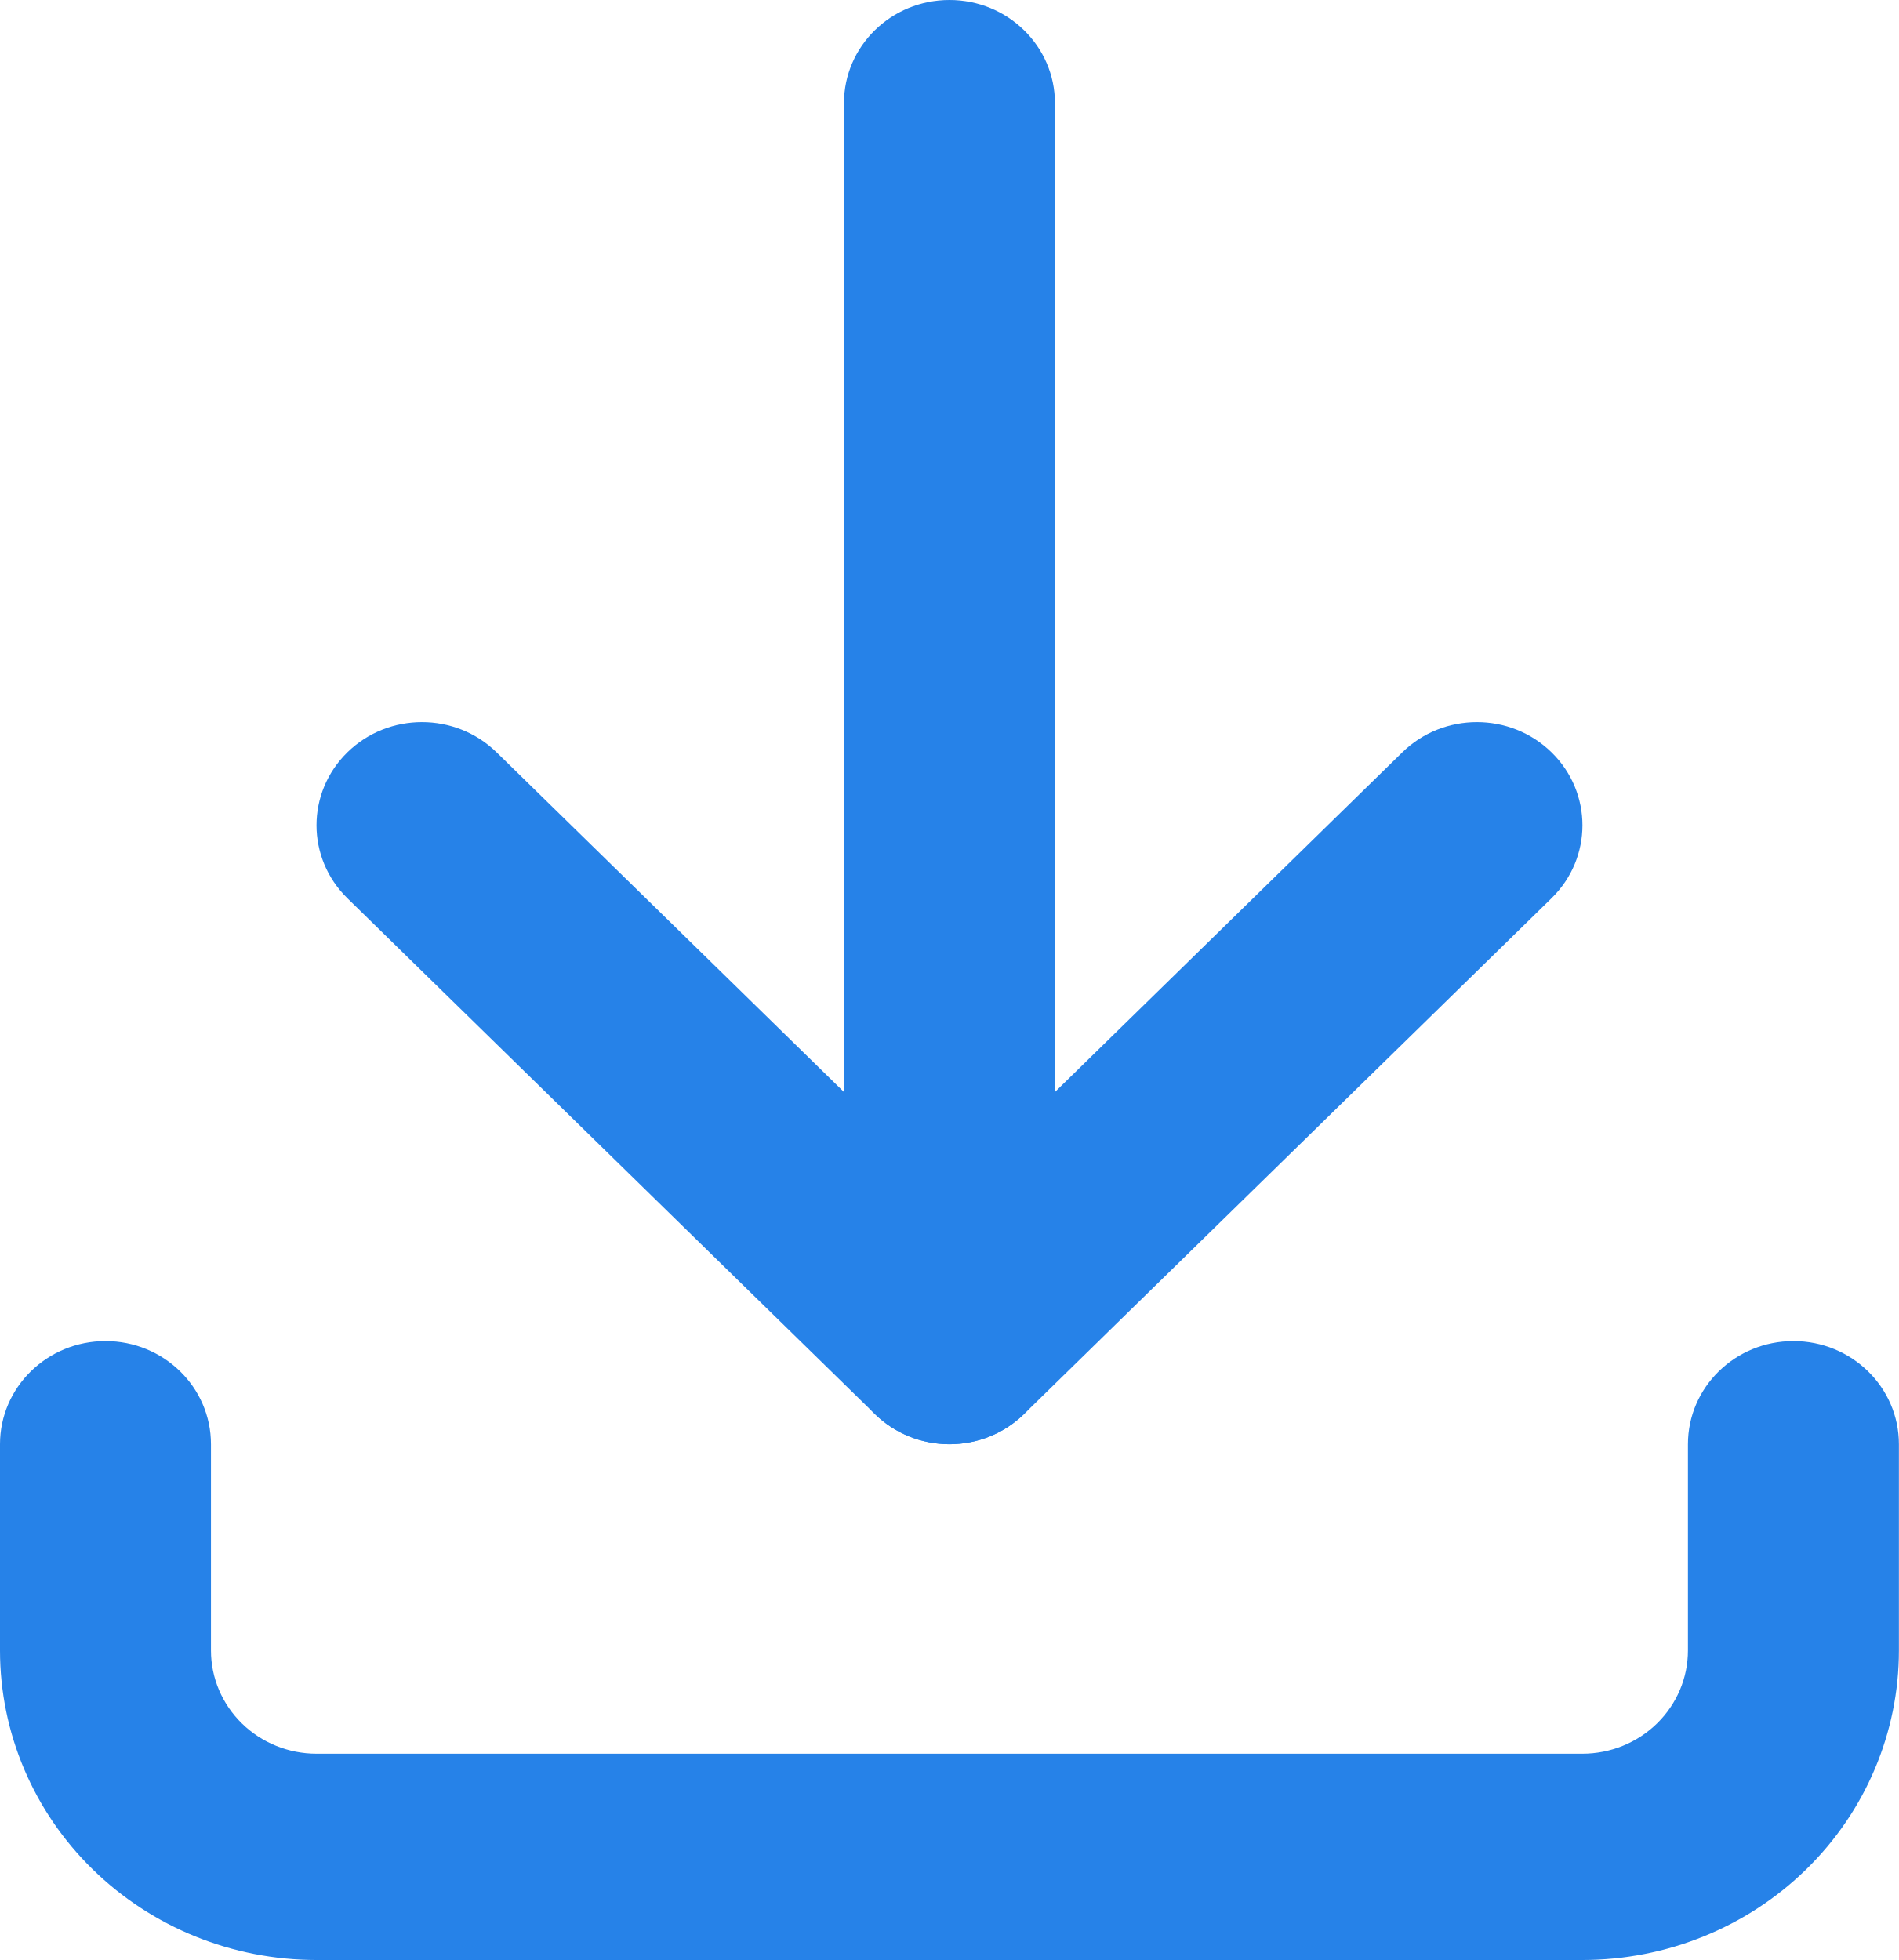
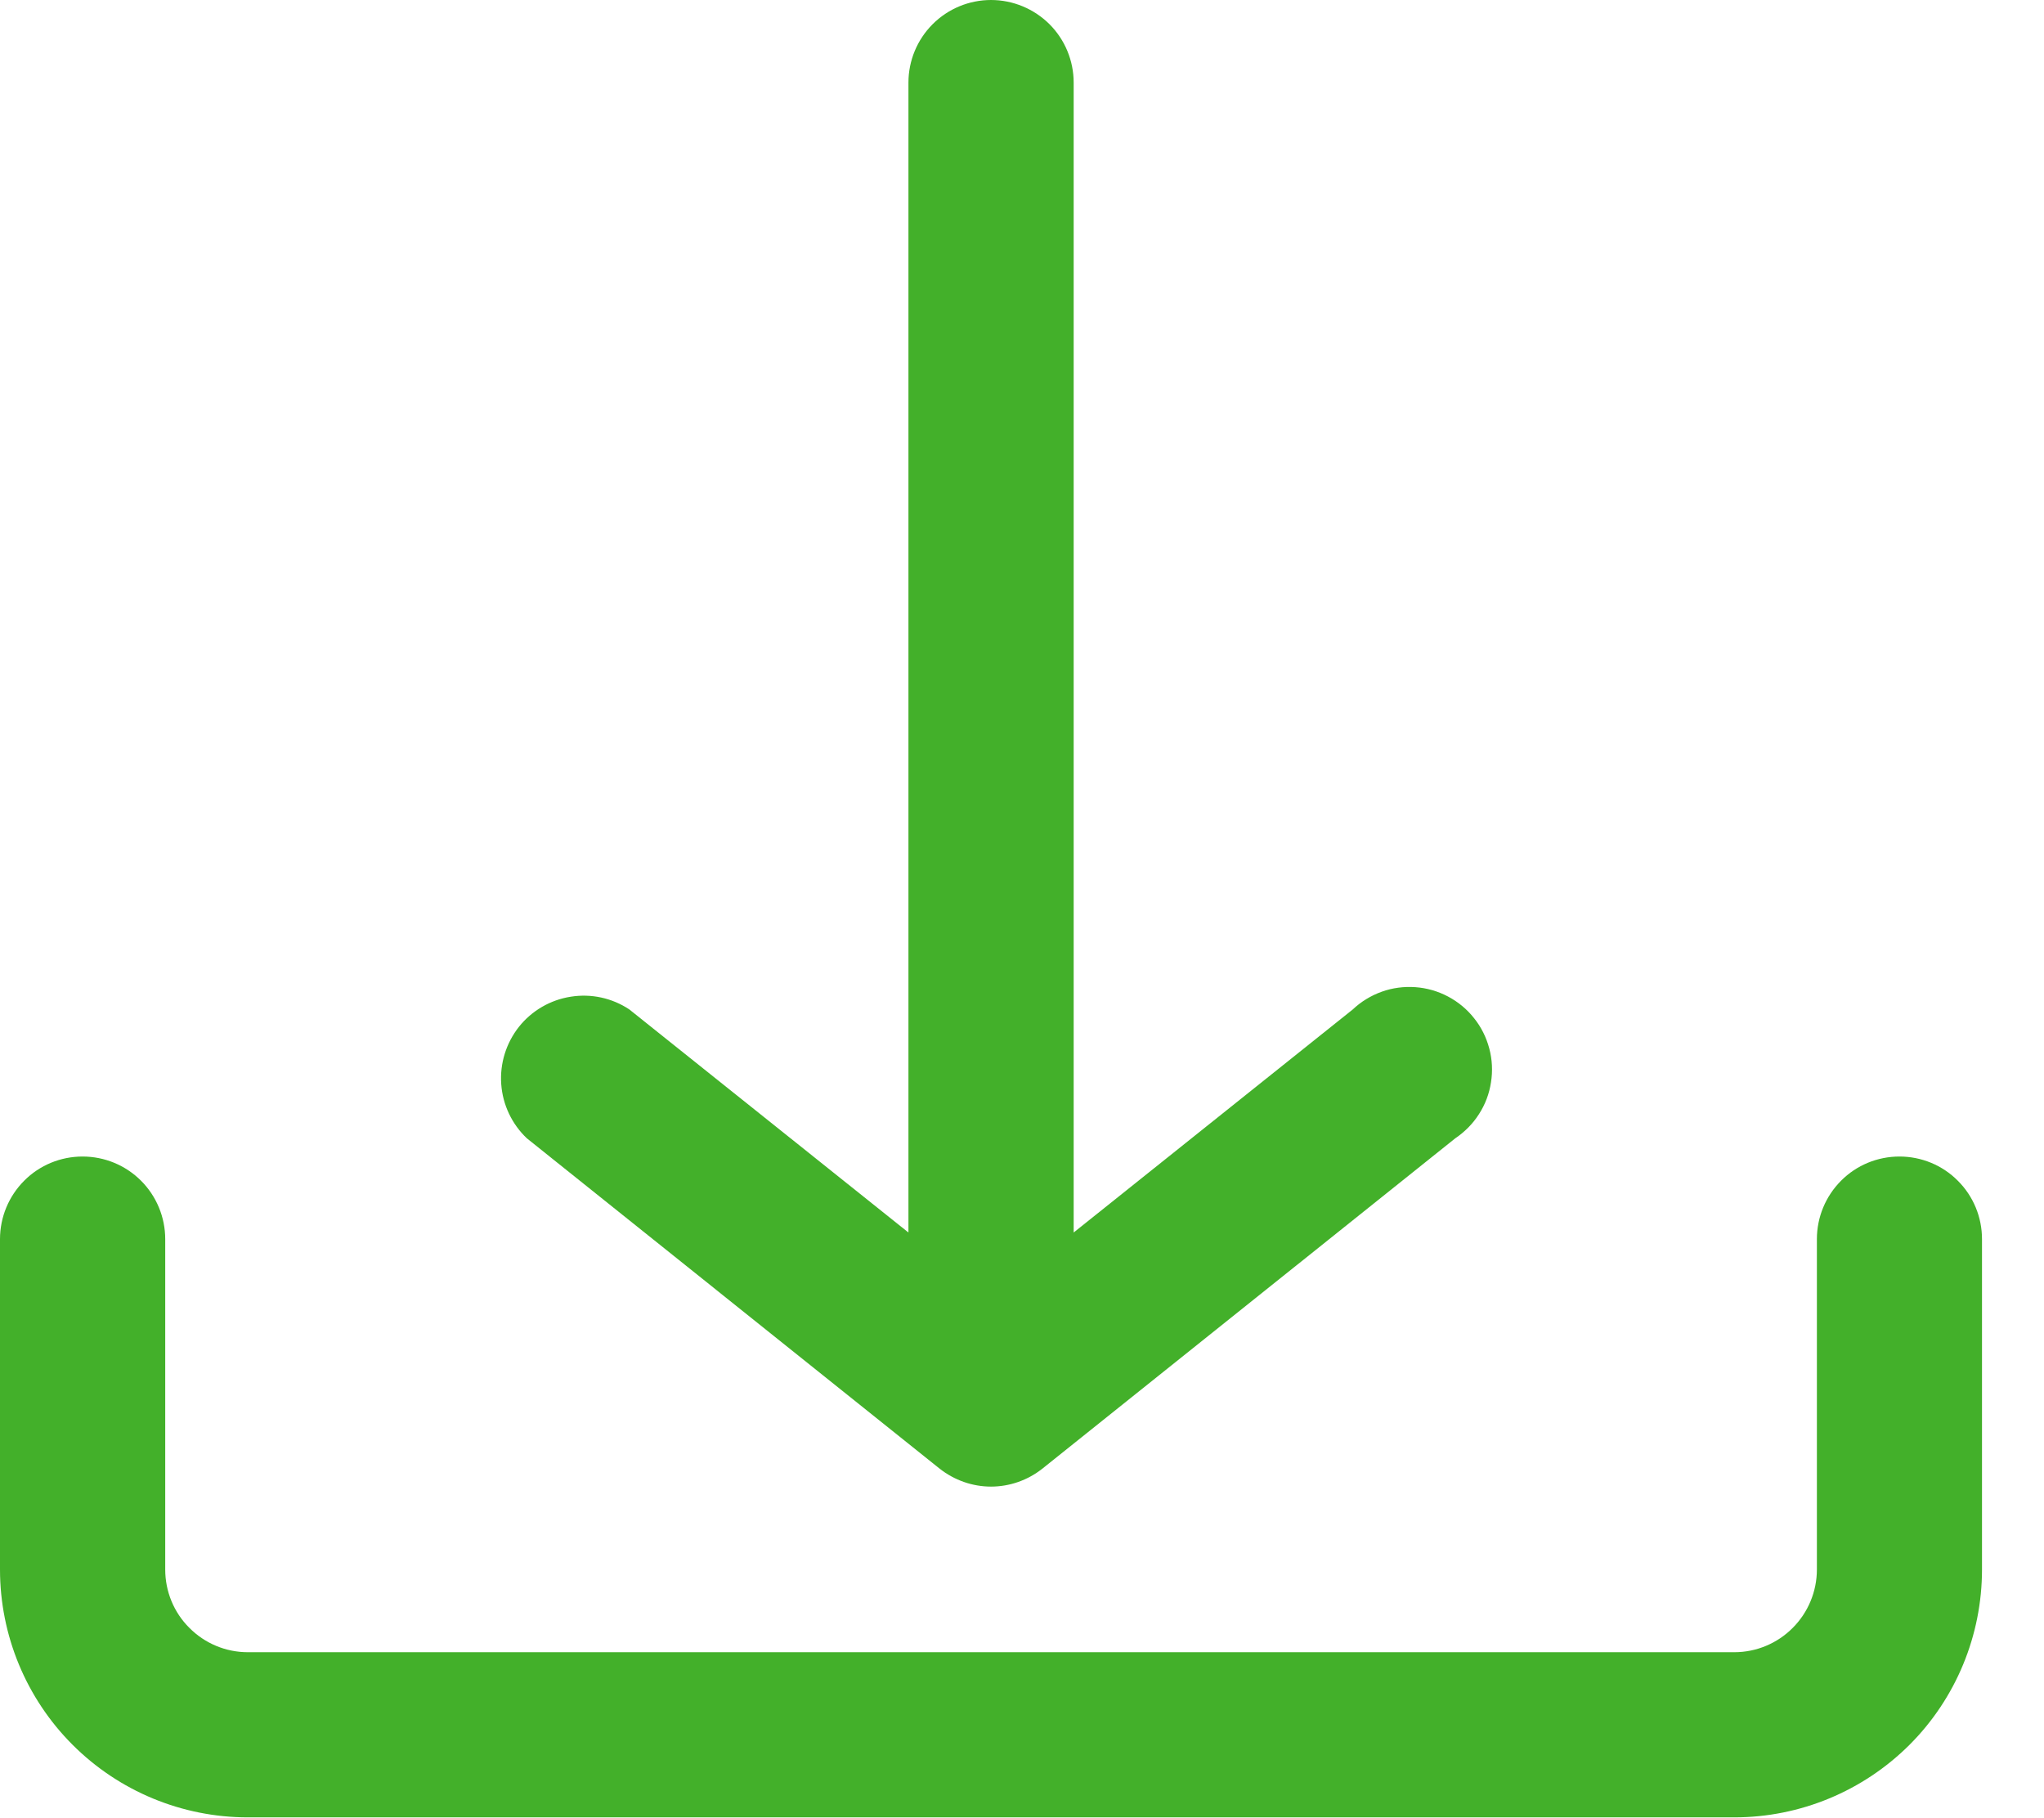
- <svg xmlns="http://www.w3.org/2000/svg" width="31" height="32" viewBox="0 0 31 32" fill="none">
-   <path fill-rule="evenodd" clip-rule="evenodd" d="M1.722 21.895C2.673 21.895 3.444 22.649 3.444 23.579V26.947C3.444 27.394 3.626 27.822 3.949 28.138C4.272 28.454 4.71 28.632 5.167 28.632H25.833C26.29 28.632 26.728 28.454 27.051 28.138C27.374 27.822 27.556 27.394 27.556 26.947V23.579C27.556 22.649 28.327 21.895 29.278 21.895C30.229 21.895 31 22.649 31 23.579V26.947C31 28.287 30.456 29.573 29.487 30.52C28.518 31.468 27.203 32 25.833 32H5.167C3.796 32 2.482 31.468 1.513 30.52C0.544 29.573 0 28.287 0 26.947V23.579C0 22.649 0.771 21.895 1.722 21.895Z" fill="#2682E8" />
-   <path fill-rule="evenodd" clip-rule="evenodd" d="M5.671 12.283C6.344 11.625 7.434 11.625 8.107 12.283L15.5 19.513L22.893 12.283C23.566 11.625 24.656 11.625 25.329 12.283C26.002 12.941 26.002 14.007 25.329 14.665L16.718 23.086C16.045 23.743 14.955 23.743 14.282 23.086L5.671 14.665C4.999 14.007 4.999 12.941 5.671 12.283Z" fill="#2682E8" />
-   <path fill-rule="evenodd" clip-rule="evenodd" d="M15.5 0C16.451 0 17.222 0.754 17.222 1.684V21.895C17.222 22.825 16.451 23.579 15.5 23.579C14.549 23.579 13.778 22.825 13.778 21.895V1.684C13.778 0.754 14.549 0 15.5 0Z" fill="#2682E8" />
+ <svg xmlns="http://www.w3.org/2000/svg" width="18" height="16" viewBox="0 0 18 16" fill="none">
+   <path d="M17.454 13.818V10.909C17.454 10.716 17.378 10.531 17.241 10.395C17.105 10.258 16.92 10.182 16.727 10.182C16.534 10.182 16.349 10.258 16.213 10.395C16.077 10.531 16 10.716 16 10.909V13.818C16 14.011 15.923 14.196 15.787 14.332C15.651 14.469 15.466 14.546 15.273 14.546H2.182C1.989 14.546 1.804 14.469 1.668 14.332C1.531 14.196 1.455 14.011 1.455 13.818V10.909C1.455 10.716 1.378 10.531 1.242 10.395C1.105 10.258 0.92 10.182 0.727 10.182C0.534 10.182 0.349 10.258 0.213 10.395C0.077 10.531 0 10.716 0 10.909V13.818C0 14.397 0.23 14.952 0.639 15.361C1.048 15.77 1.603 16 2.182 16H15.273C15.851 16 16.406 15.77 16.816 15.361C17.225 14.952 17.454 14.397 17.454 13.818ZM12.815 10.022L9.178 12.931C9.05 13.032 8.891 13.088 8.727 13.088C8.564 13.088 8.405 13.032 8.276 12.931L4.64 10.022C4.508 9.897 4.427 9.727 4.414 9.545C4.401 9.363 4.457 9.183 4.57 9.04C4.683 8.898 4.846 8.803 5.026 8.775C5.206 8.746 5.39 8.786 5.542 8.887L8 10.851V0.727C8 0.534 8.077 0.349 8.213 0.213C8.349 0.077 8.534 0 8.727 0C8.92 0 9.105 0.077 9.242 0.213C9.378 0.349 9.455 0.534 9.455 0.727V10.851L11.913 8.887C11.986 8.818 12.073 8.765 12.168 8.731C12.262 8.697 12.363 8.684 12.464 8.691C12.564 8.698 12.662 8.726 12.751 8.773C12.84 8.82 12.919 8.885 12.981 8.964C13.044 9.042 13.089 9.133 13.115 9.231C13.141 9.328 13.146 9.43 13.13 9.529C13.115 9.629 13.079 9.724 13.024 9.809C12.97 9.894 12.898 9.966 12.815 10.022Z" fill="#43B02A" />
</svg>
